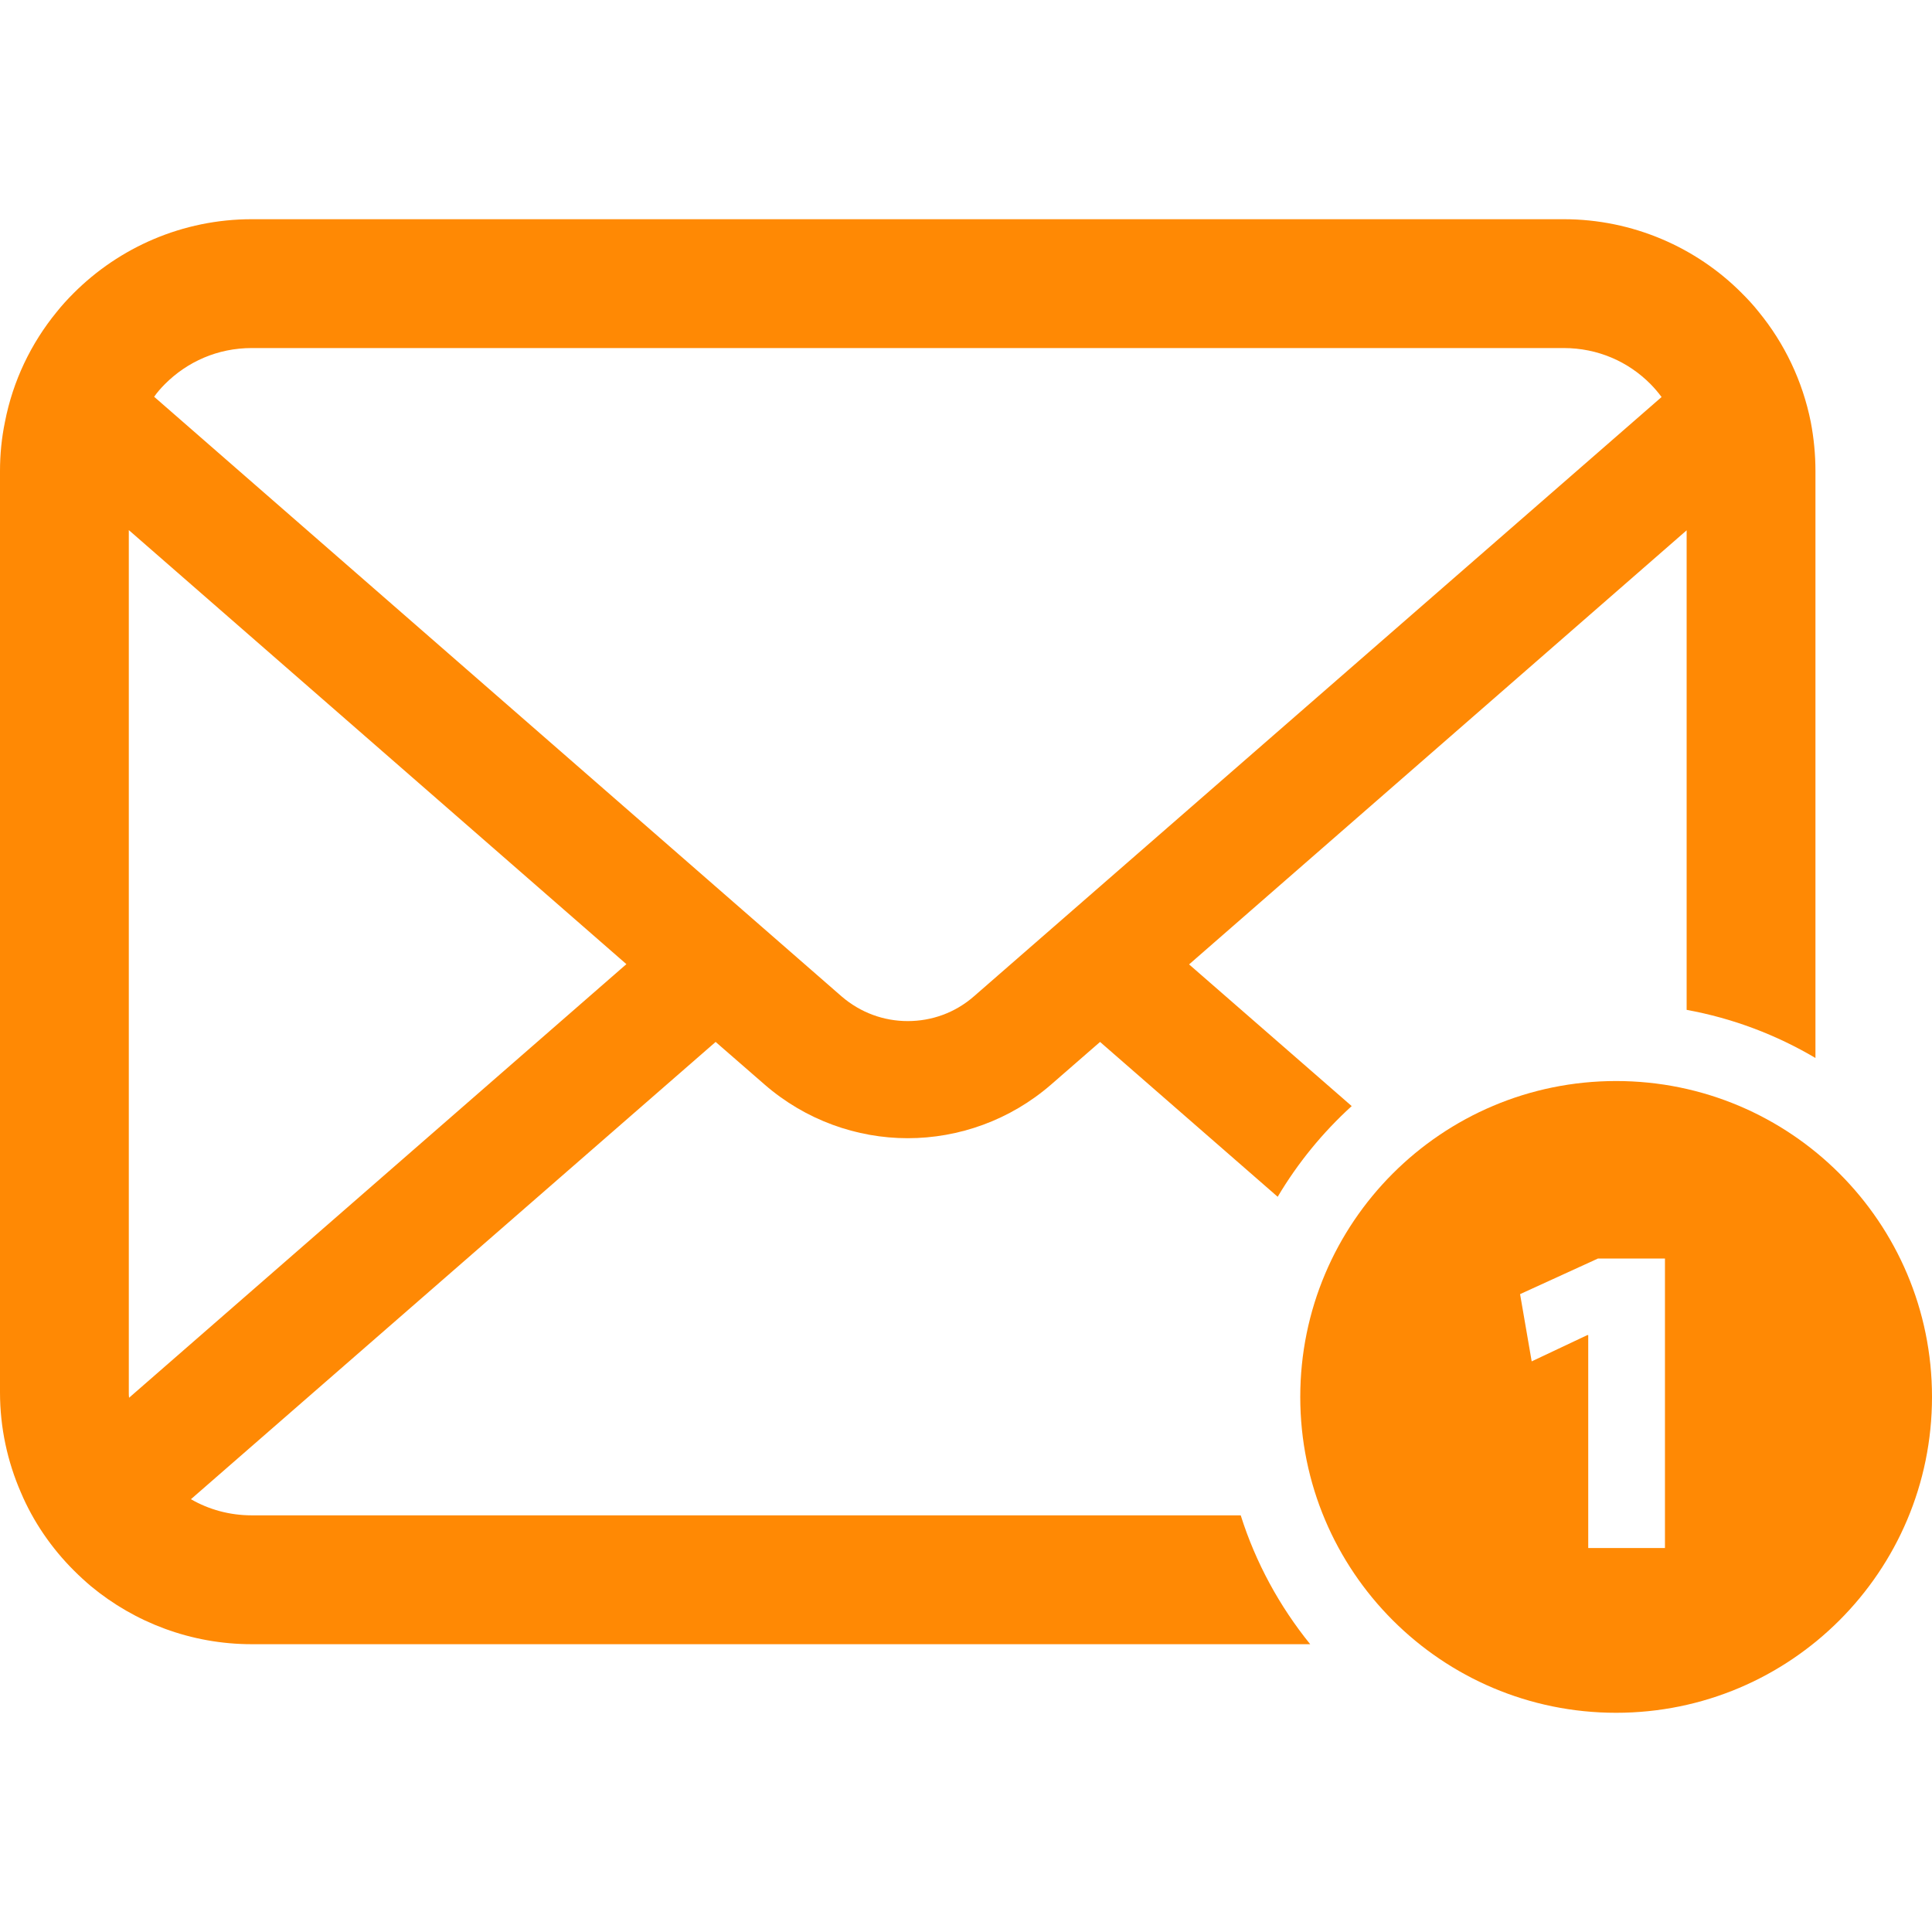
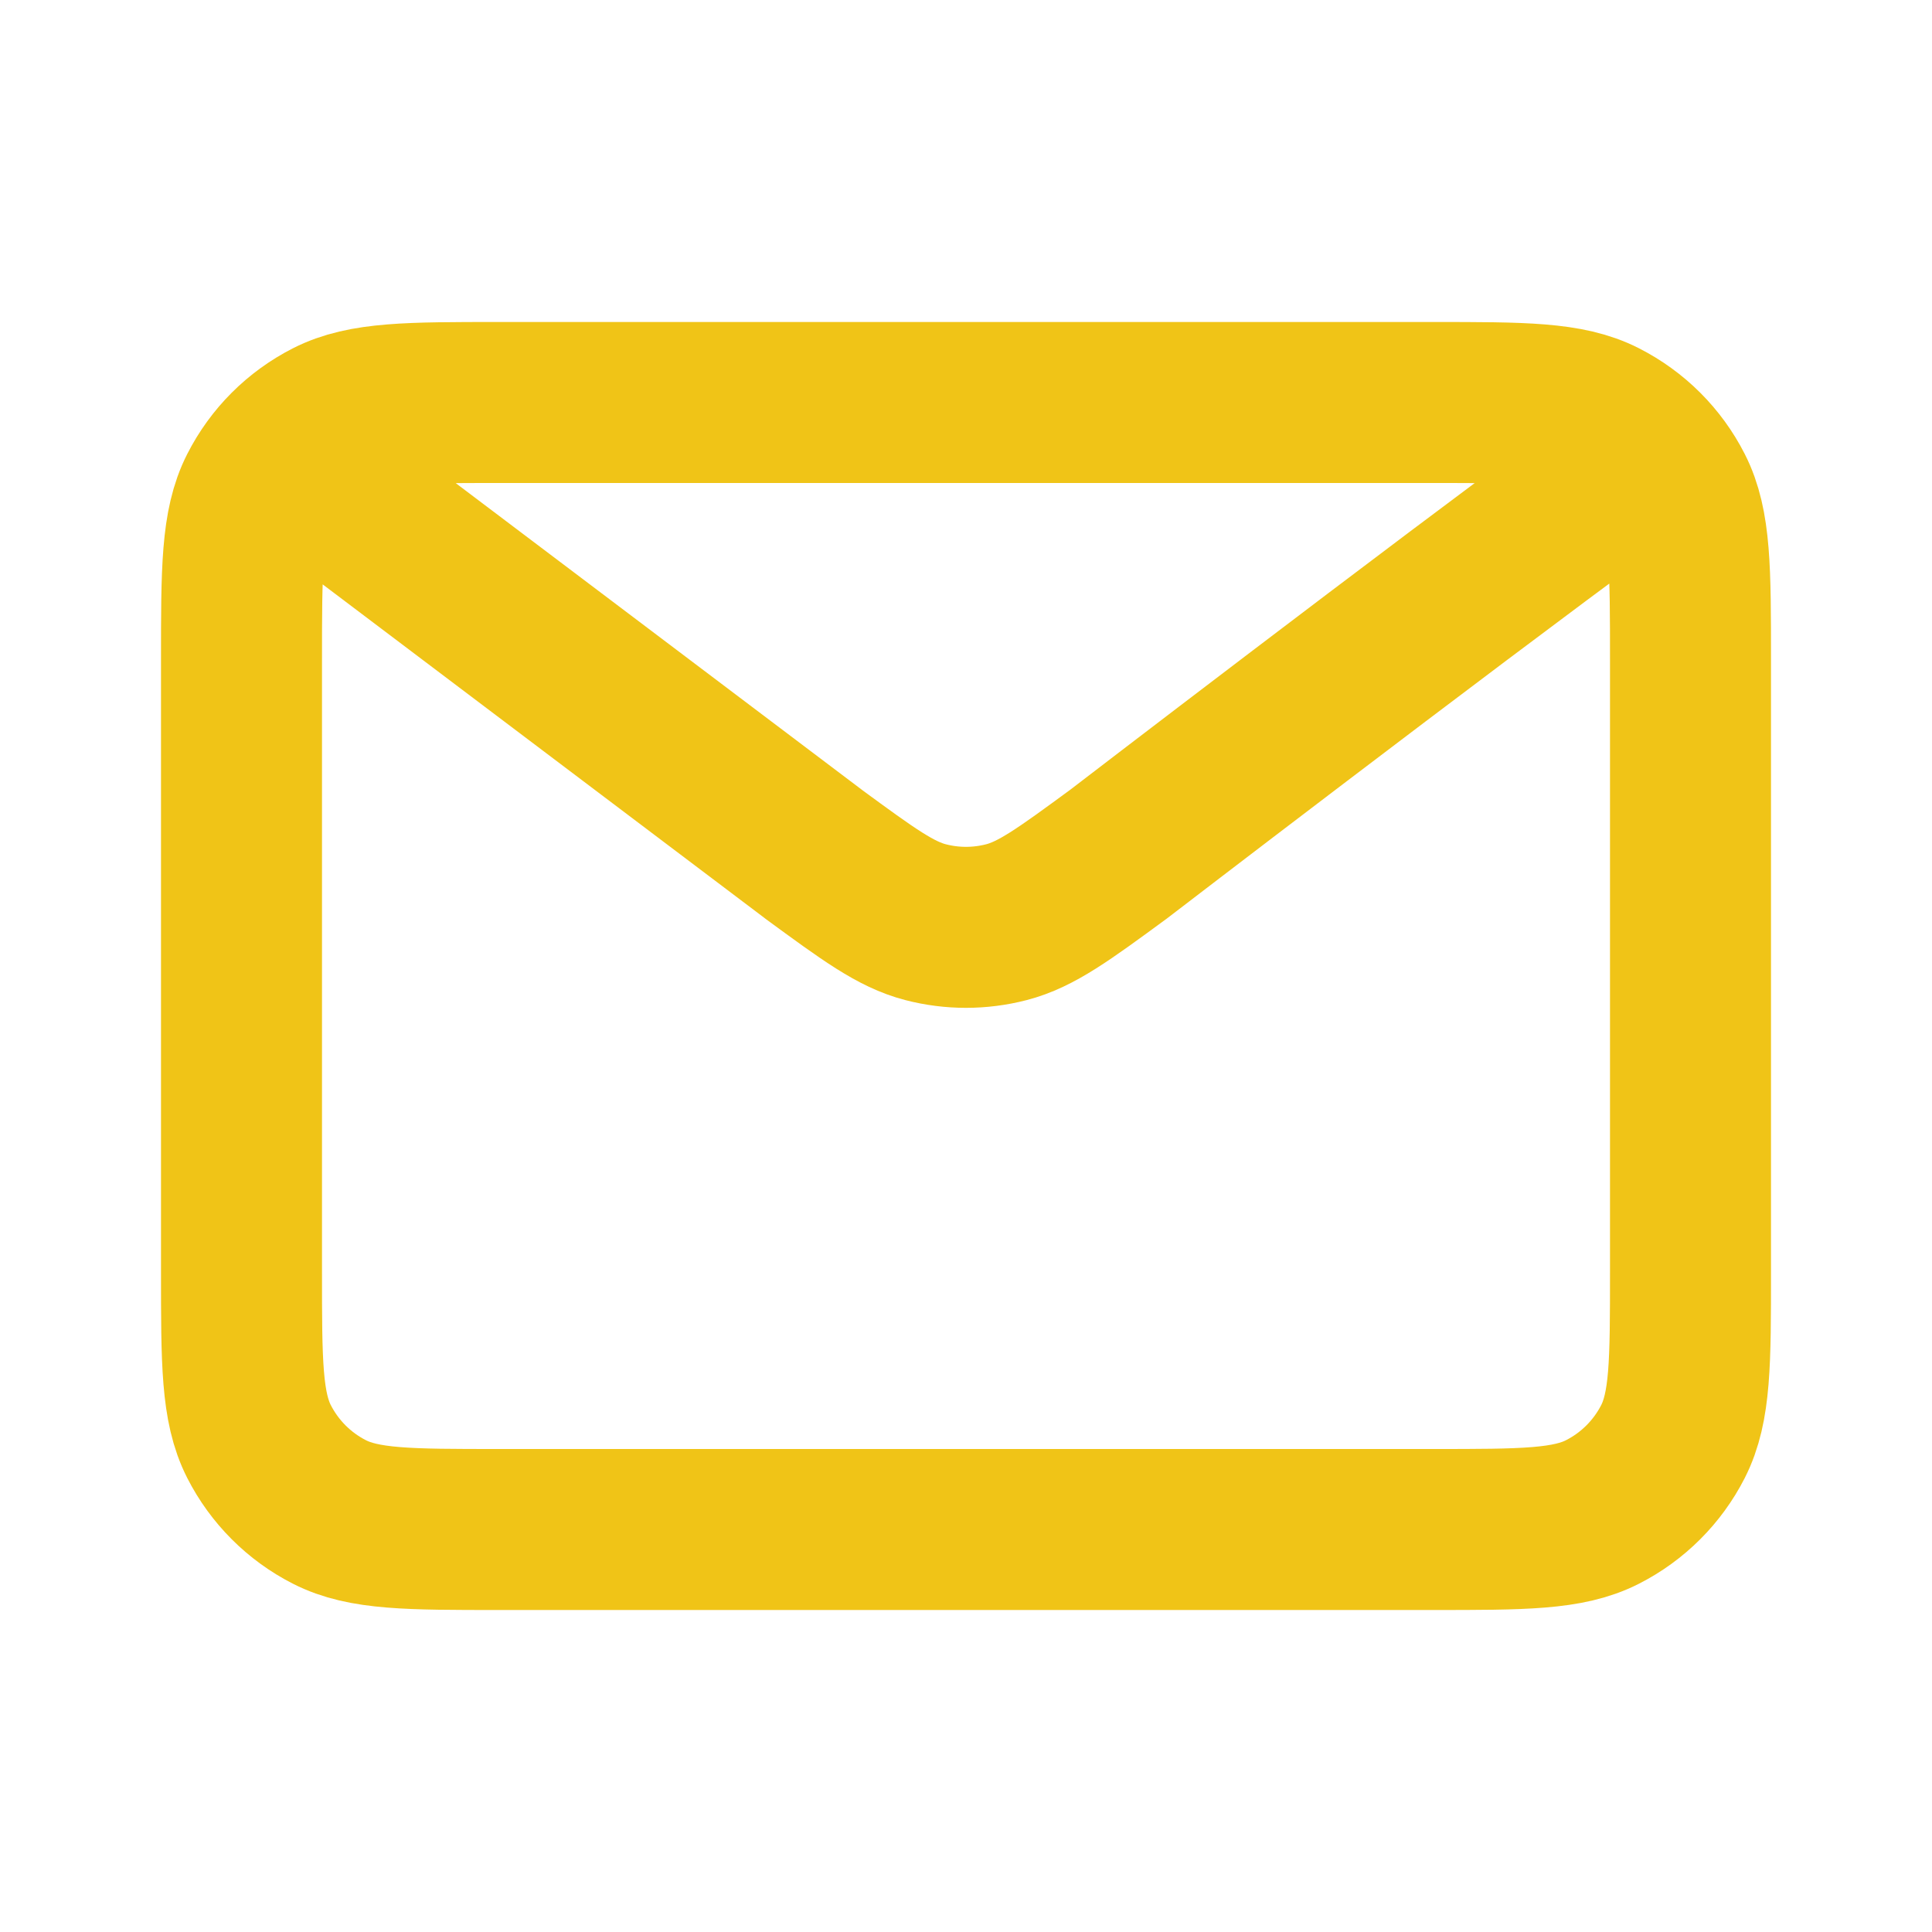
- <svg xmlns="http://www.w3.org/2000/svg" height="64px" width="64px" version="1.1" id="_x32_" viewBox="0 0 512 512" xml:space="preserve" fill="#000000">
+ <svg xmlns="http://www.w3.org/2000/svg" width="64px" height="64px" viewBox="0 0 24 24" fill="none">
  <g id="SVGRepo_bgCarrier" stroke-width="0" />
  <g id="SVGRepo_tracerCarrier" stroke-linecap="round" stroke-linejoin="round" />
  <g id="SVGRepo_iconCarrier">
-     <style type="text/css"> .st0{fill:#ff8904;} </style>
-     <g>
-       <path class="st0" d="M66.734,401.582c-5.902,0-11.421-1.551-16.135-4.277l139.049-121.182l12.979,11.294 c10.863,9.44,24.46,14.22,37.93,14.22c13.536,0,27.133-4.78,37.996-14.22l12.973-11.294l47.074,41.038 c5.324-8.971,11.939-17.054,19.613-24.038l-43.093-37.547L446.977,140.54v127.084c12.26,2.236,23.756,6.62,34.136,12.75V124.834 c0-4.404-0.43-8.762-1.236-12.979c-2.175-10.925-7.016-20.922-13.778-29.181c-1.43-1.8-2.921-3.411-4.54-5.022 c-11.978-12.046-28.804-19.56-47.182-19.56H66.734c-18.377,0-35.136,7.514-47.182,19.56c-1.612,1.611-3.102,3.222-4.532,5.022 c-6.768,8.259-11.609,18.256-13.717,29.181C0.43,116.072,0,120.43,0,124.834v244.162c0,9.367,1.987,18.371,5.526,26.502 c3.283,7.762,8.131,14.785,14.026,20.673c1.491,1.491,2.981,2.86,4.593,4.224c11.549,9.561,26.454,15.336,42.589,15.336h280.481 c-8.118-10.032-14.436-21.567-18.412-34.15H66.734z M43.697,101.797c5.962-5.956,13.973-9.561,23.037-9.561h347.645 c9.065,0,17.142,3.606,23.037,9.561c1.047,1.061,2.042,2.243,2.921,3.418L258.128,264.017c-5.029,4.405-11.24,6.581-17.571,6.581 c-6.271,0-12.476-2.176-17.572-6.581L40.85,105.148C41.656,103.973,42.65,102.858,43.697,101.797z M34.136,368.997V140.479 L166,255.51L34.203,370.42C34.136,369.984,34.136,369.494,34.136,368.997z" />
-       <path class="st0" d="M428.285,286.484c-46.235,0-83.702,37.48-83.702,83.715c0,46.228,37.467,83.708,83.702,83.708 c46.242,0,83.715-37.48,83.715-83.708C512,323.963,474.527,286.484,428.285,286.484z M441.23,410.236h-20.331v-56.421h-0.242 l-14.744,6.963l-3.076-17.82l20.654-9.441h17.74V410.236z" />
+     <g id="Communication / Mail">
+       <path id="Vector" d="M4 6L10.108 10.612L10.11 10.614C10.788 11.111 11.127 11.36 11.499 11.456C11.827 11.541 12.172 11.541 12.501 11.456C12.873 11.36 13.213 11.111 13.893 10.612C13.893 10.612 17.81 7.606 20 6M3 15.8V8.2C3 7.08 3 6.52 3.218 6.092C3.41 5.715 3.715 5.41 4.092 5.218C4.52 5 5.08 5 6.2 5H17.8C18.92 5 19.48 5 19.907 5.218C20.284 5.41 20.59 5.715 20.782 6.092C21 6.519 21 7.079 21 8.197V15.804C21 16.922 21 17.48 20.782 17.908C20.59 18.284 20.284 18.59 19.907 18.782C19.48 19 18.921 19 17.803 19H6.197C5.079 19 4.519 19 4.092 18.782C3.715 18.59 3.41 18.284 3.218 17.908C3 17.48 3 16.92 3 15.8Z" stroke="#f0c417" stroke-width="2" stroke-linecap="round" stroke-linejoin="round" />
    </g>
  </g>
</svg>
